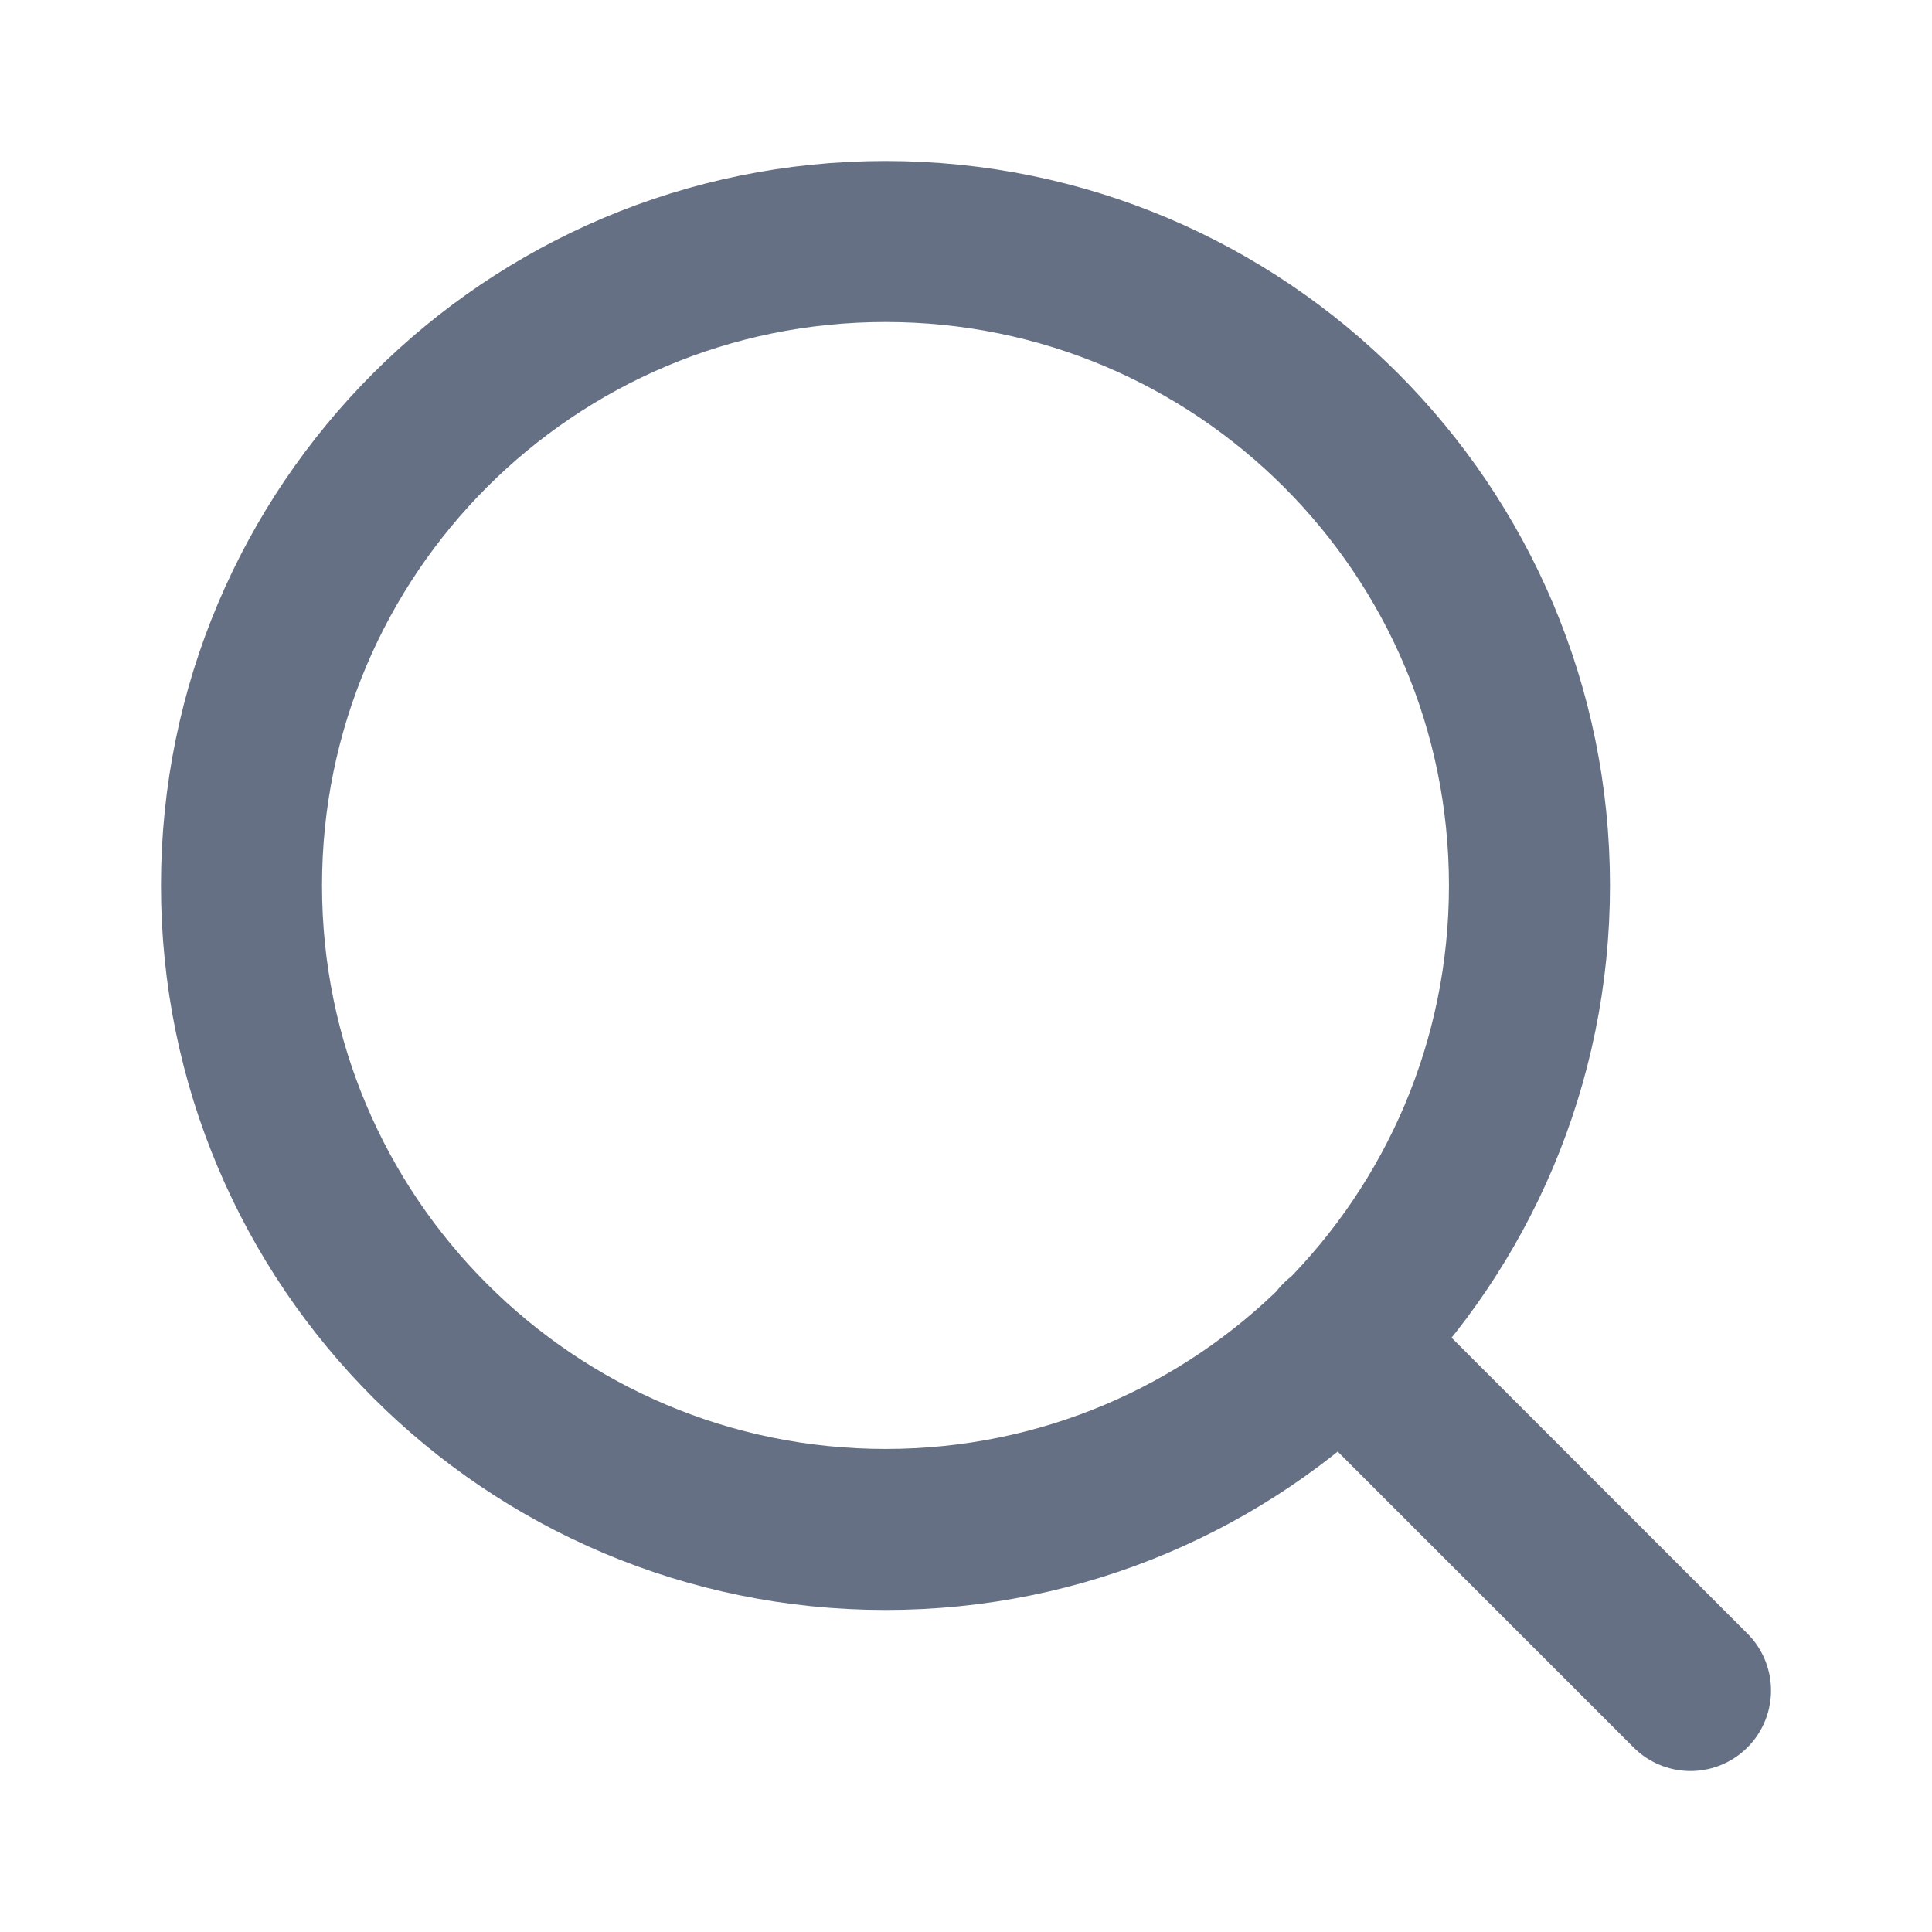
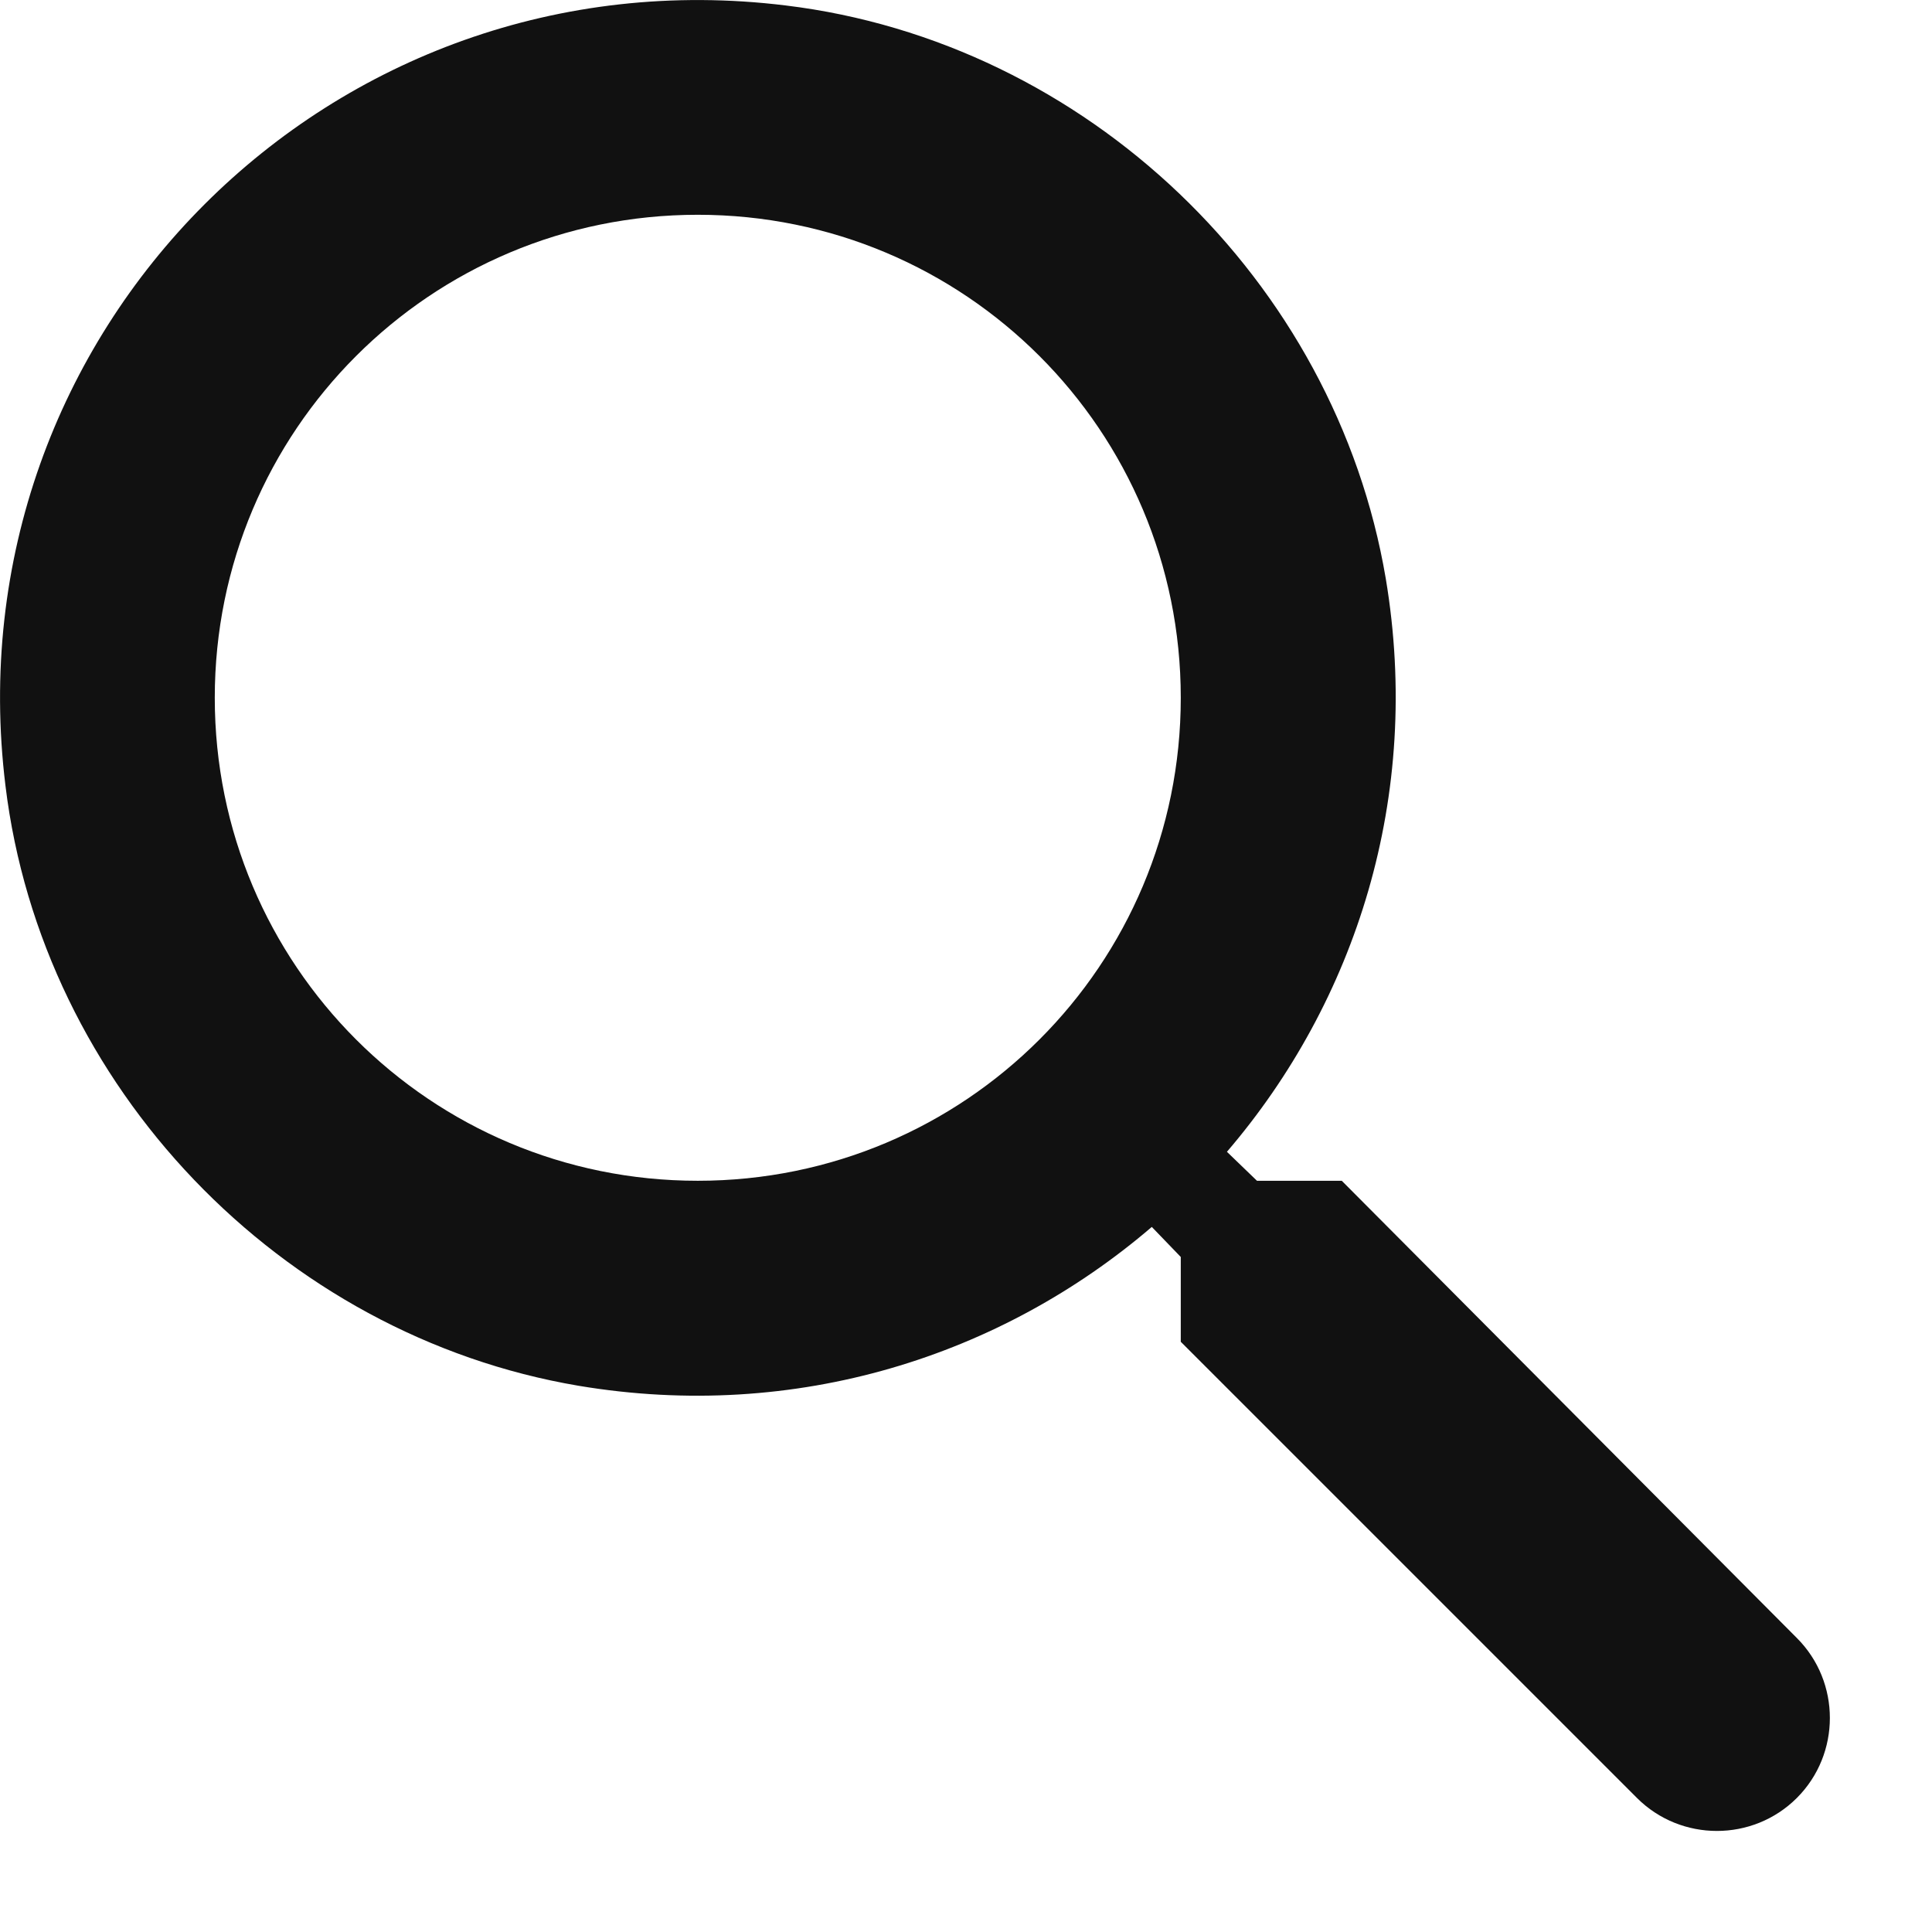
- <svg xmlns="http://www.w3.org/2000/svg" width="20" height="20" viewBox="0 0 20 20" fill="none">
-   <path d="M17.5 17.5L13.875 13.875M15.833 9.167C15.833 12.849 12.849 15.833 9.167 15.833C5.485 15.833 2.5 12.849 2.5 9.167C2.5 5.485 5.485 2.5 9.167 2.5C12.849 2.5 15.833 5.485 15.833 9.167Z" stroke="#667085" stroke-width="1.667" stroke-linecap="round" stroke-linejoin="round" />
+ <svg xmlns="http://www.w3.org/2000/svg" width="18" height="18" viewBox="0 0 18 18" fill="none">
+   <path d="M12.501 11.001H11.711L11.431 10.731C12.631 9.331 13.251 7.421 12.911 5.391C12.441 2.611 10.121 0.391 7.321 0.051C3.091 -0.469 -0.469 3.091 0.051 7.321C0.391 10.121 2.611 12.441 5.391 12.911C7.421 13.251 9.331 12.631 10.731 11.431L11.001 11.711V12.501L15.251 16.751C15.661 17.161 16.331 17.161 16.741 16.751C17.151 16.341 17.151 15.671 16.741 15.261L12.501 11.001ZM6.501 11.001C4.011 11.001 2.001 8.991 2.001 6.501C2.001 4.011 4.011 2.001 6.501 2.001C8.991 2.001 11.001 4.011 11.001 6.501C11.001 8.991 8.991 11.001 6.501 11.001Z" fill="#111111" />
</svg>
